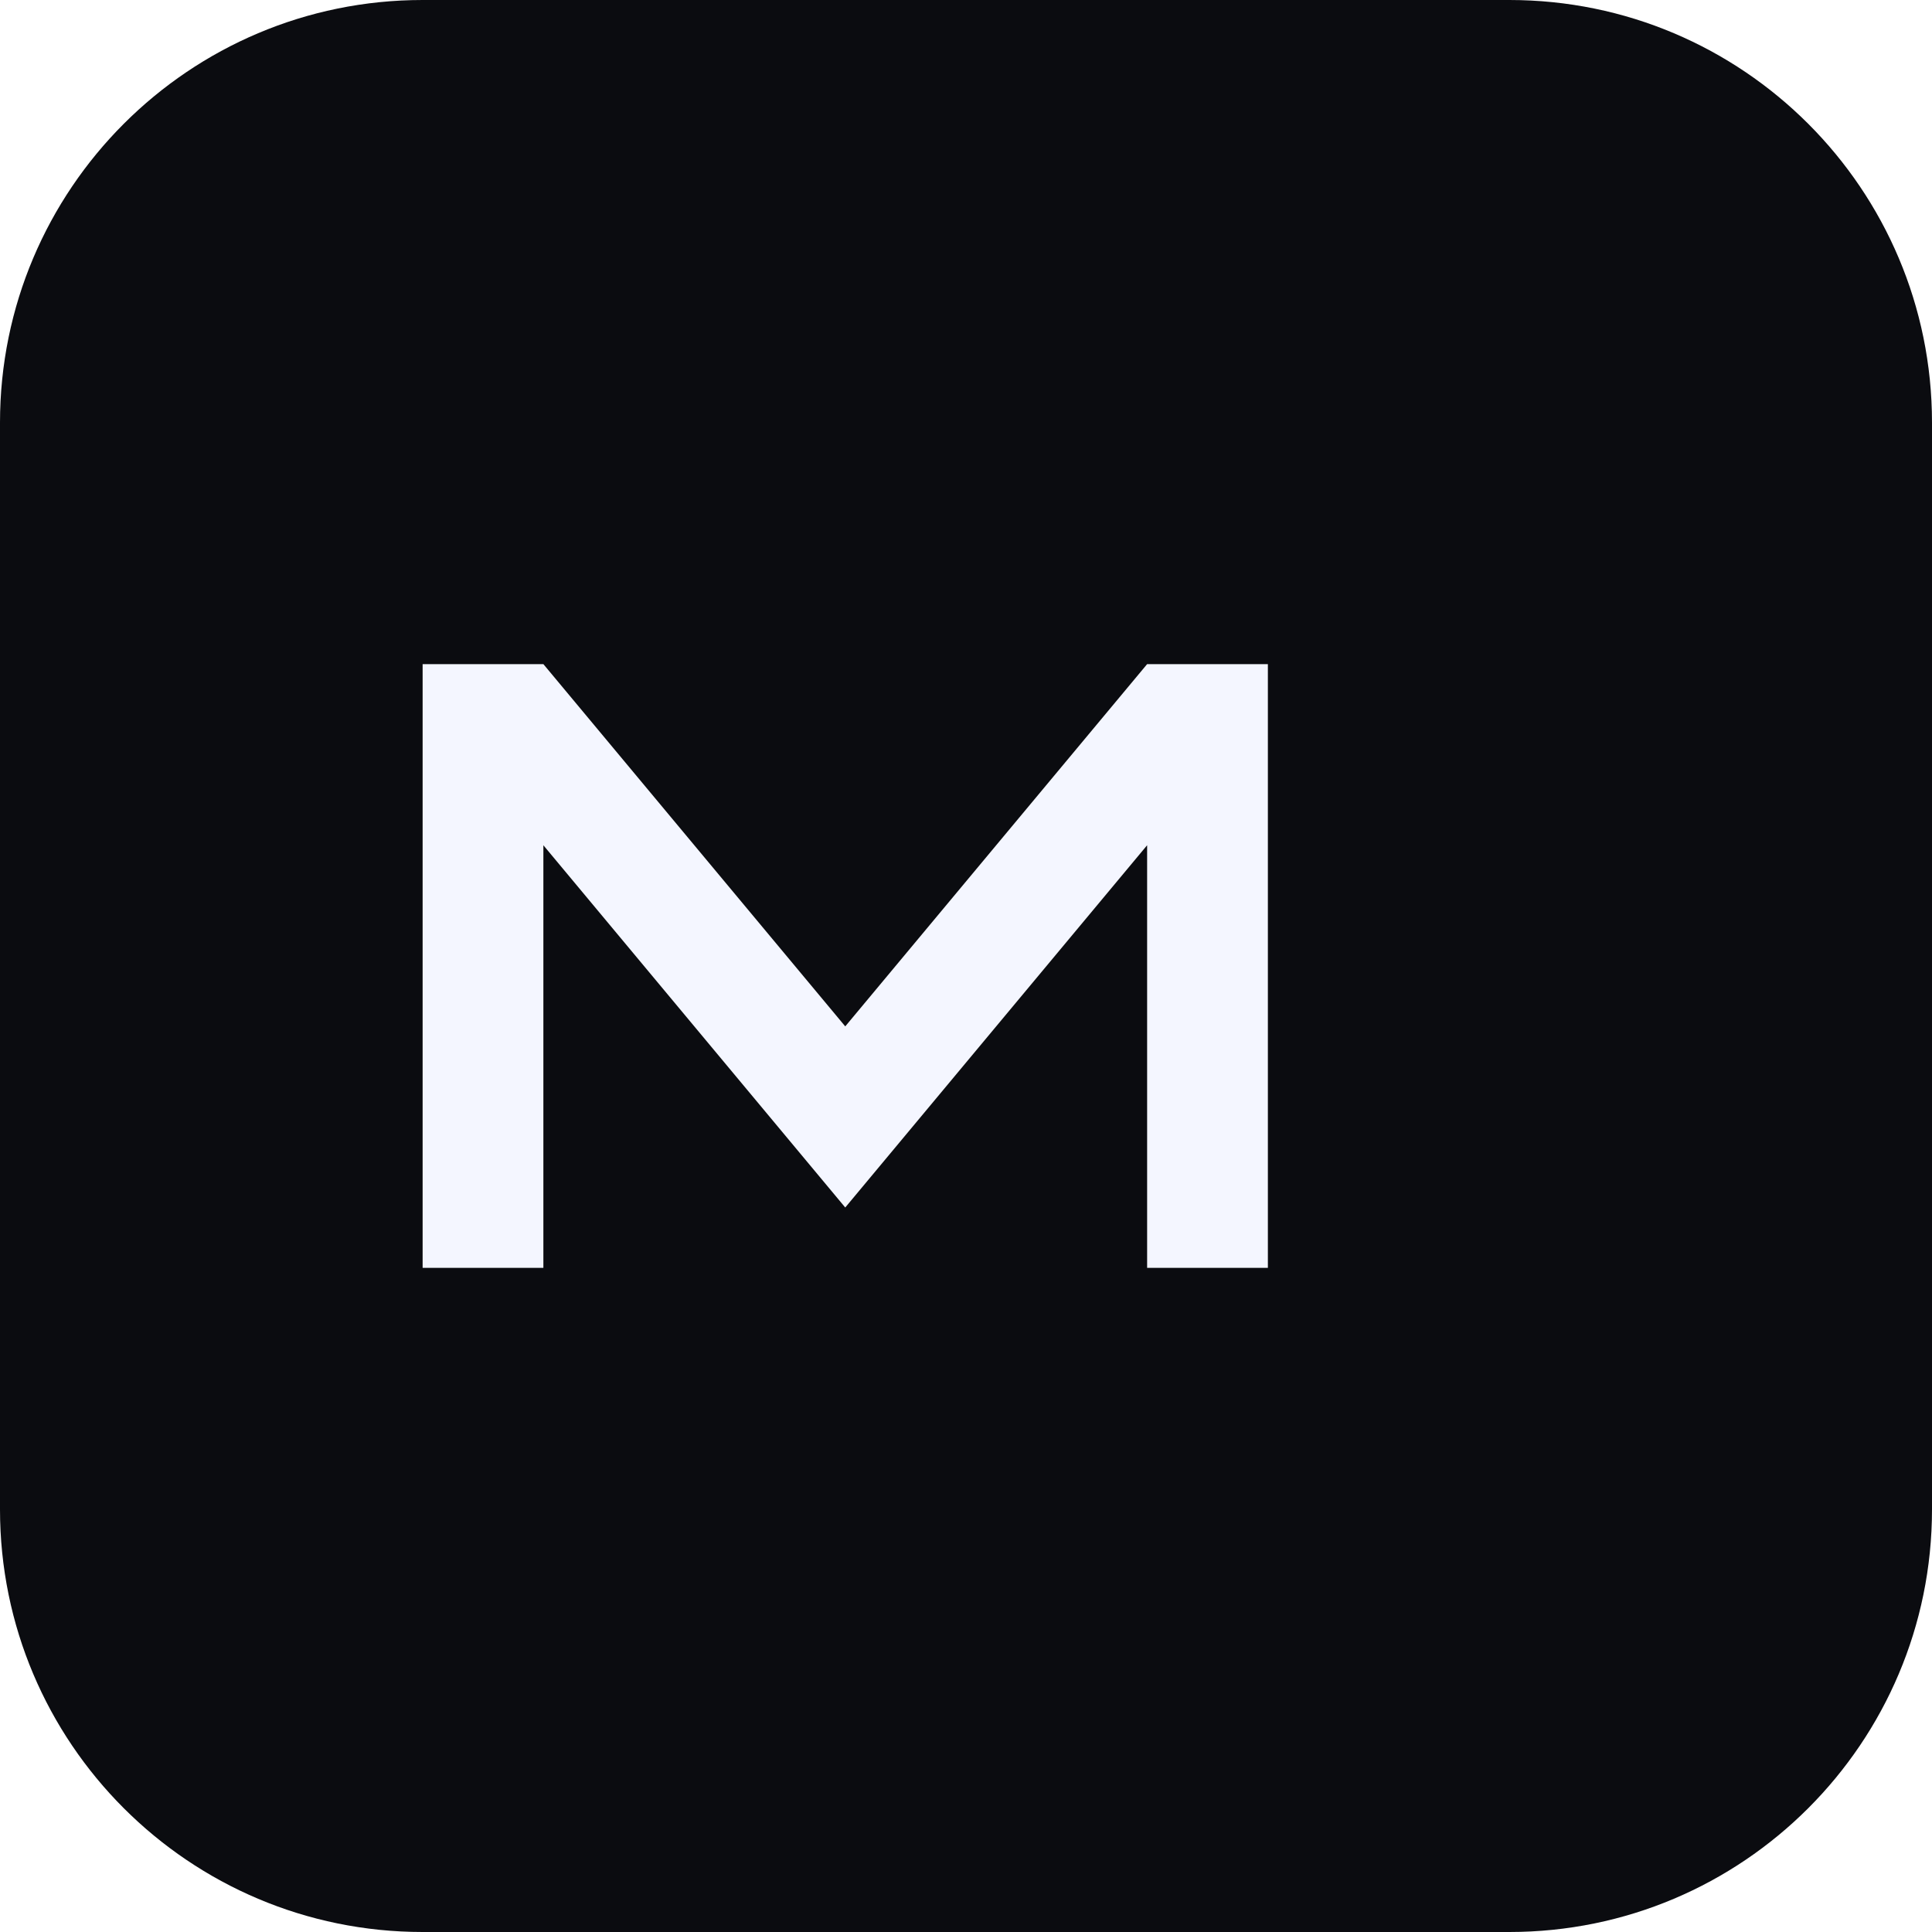
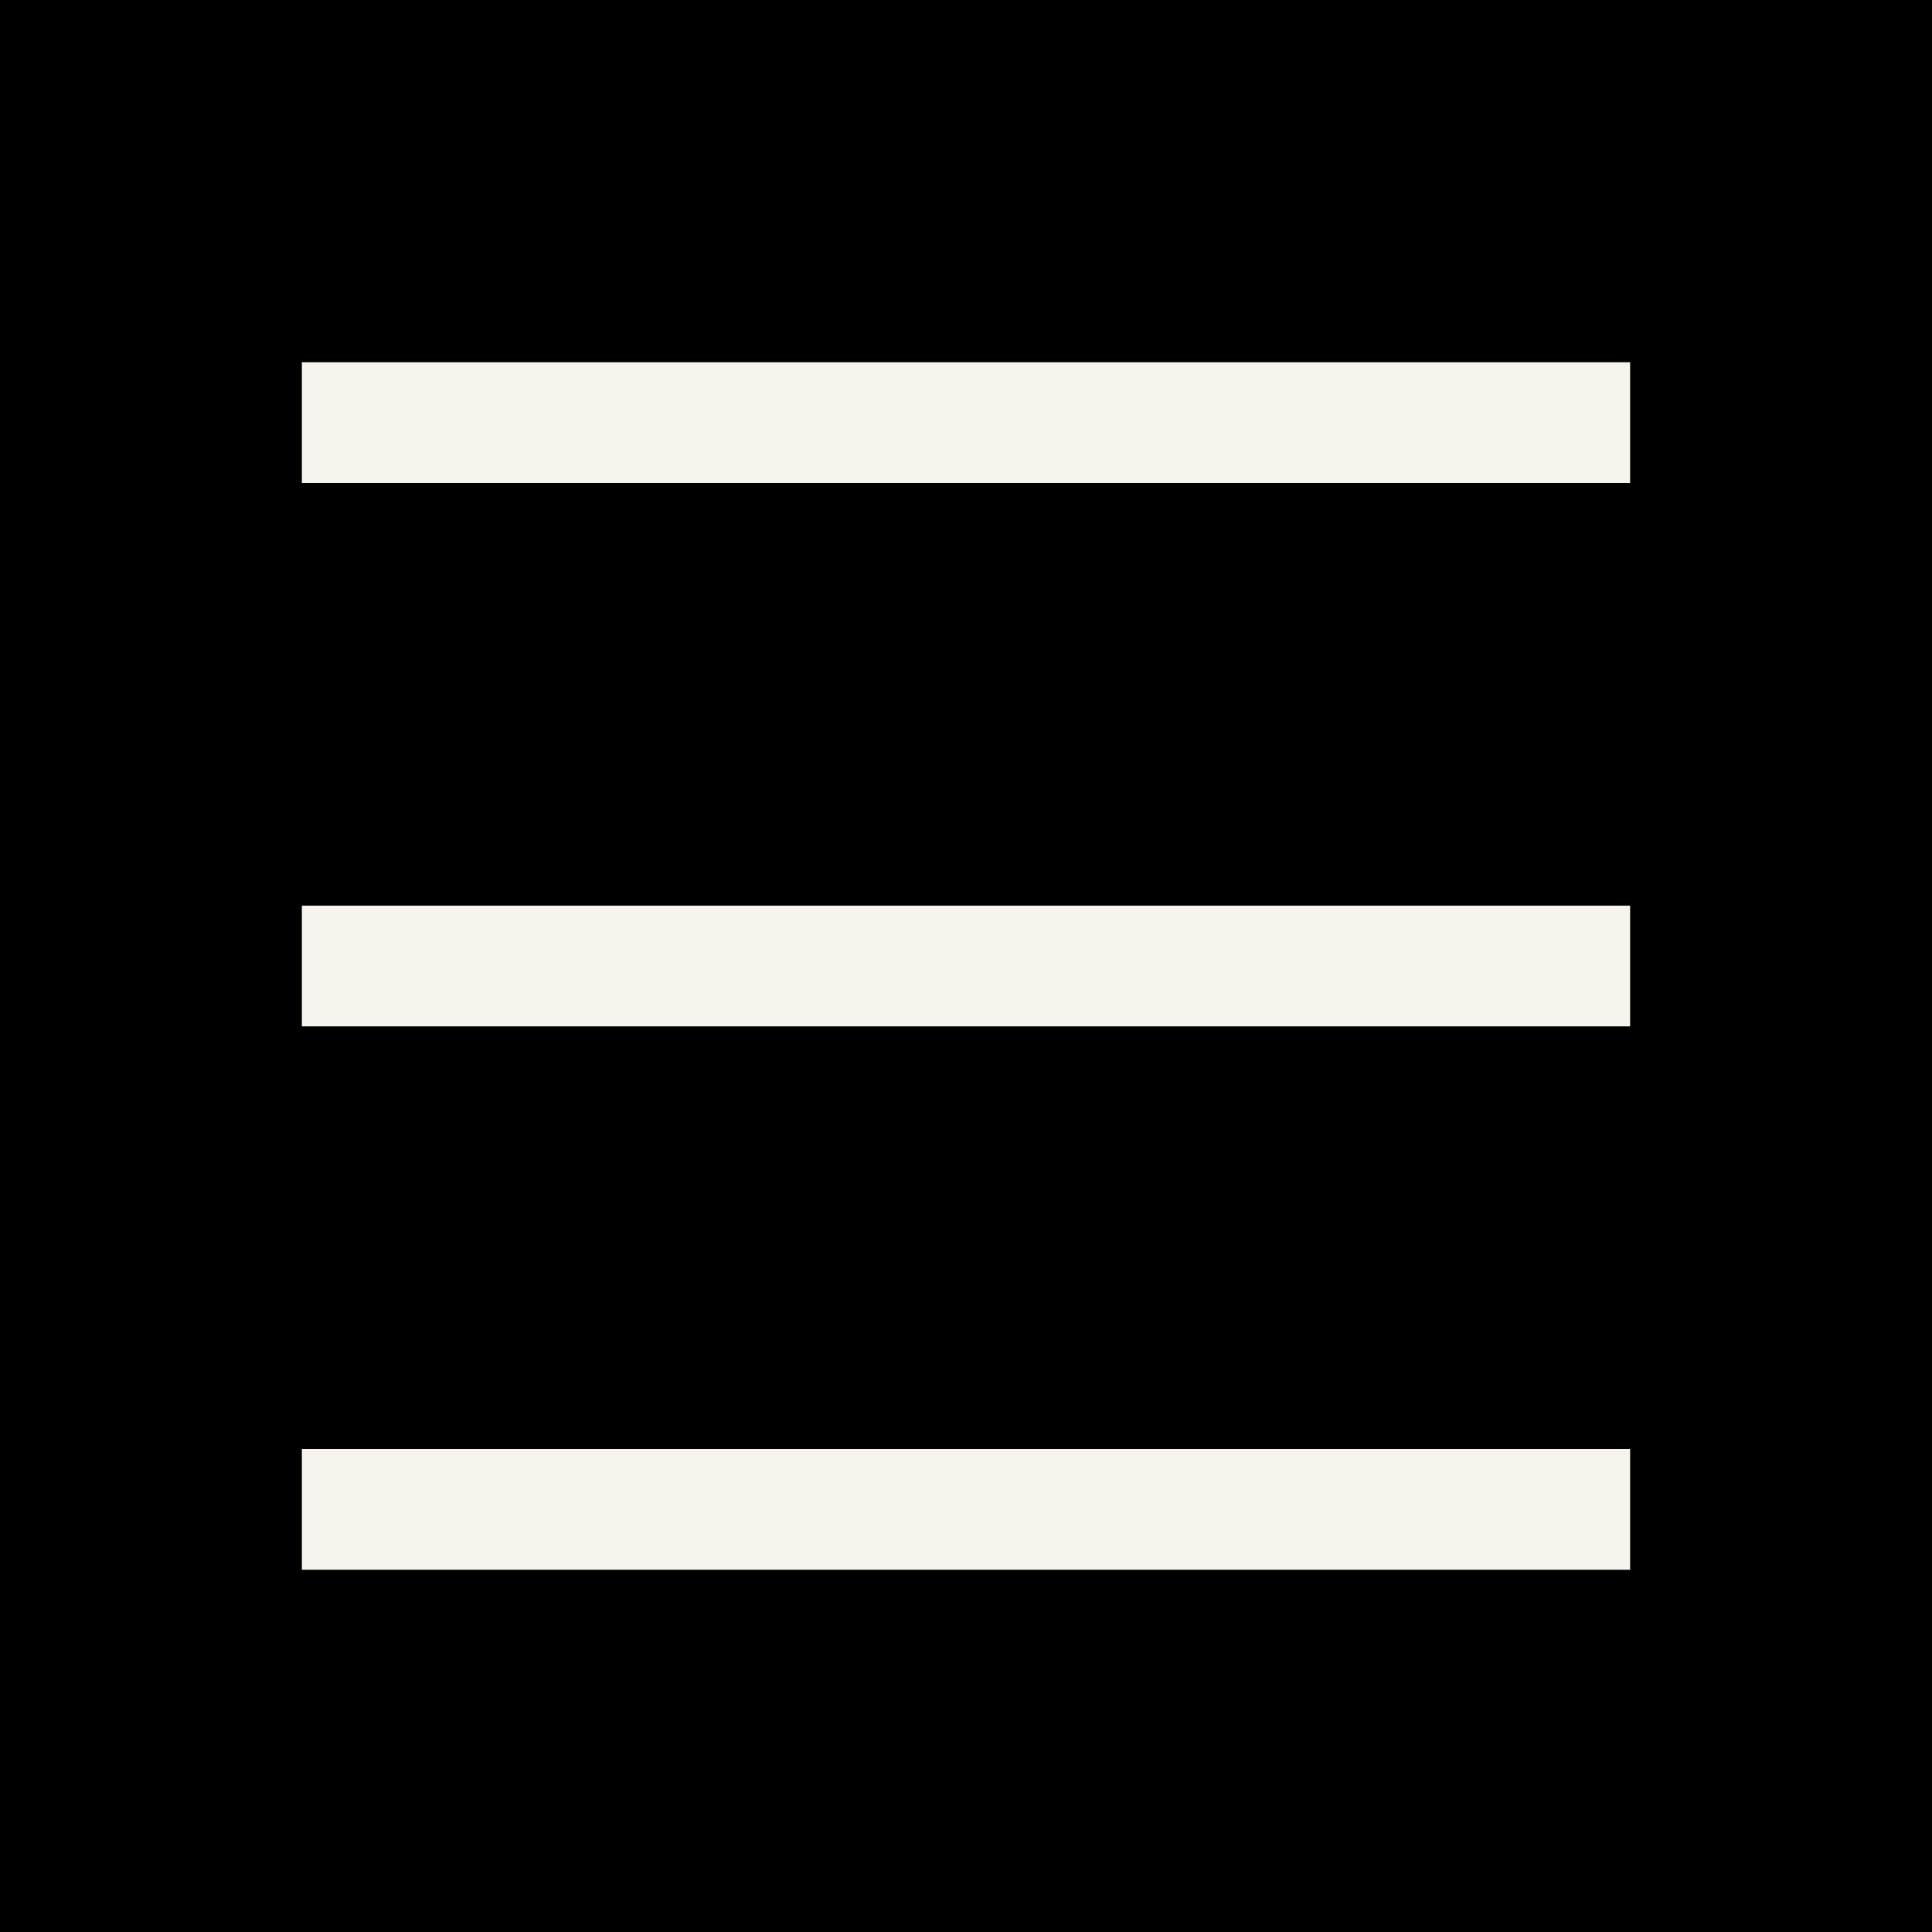
<svg xmlns="http://www.w3.org/2000/svg" width="64" height="64" viewBox="0 0 64 64">
-   <rect width="64" height="64" rx="14" fill="#0b0c10" />
-   <path d="M14 42V22h4l10 12 10-12h4v20h-4V28l-10 12-10-12v14h-4Z" fill="#f4f6ff" />
+   <rect width="64" height="64" fill="#000000" />
+   <rect x="10" y="12" width="44" height="4" fill="#f7f4ee" />
+   <rect x="10" y="30" width="44" height="4" fill="#f7f4ee" />
+   <rect x="10" y="48" width="44" height="4" fill="#f7f4ee" />
</svg>
